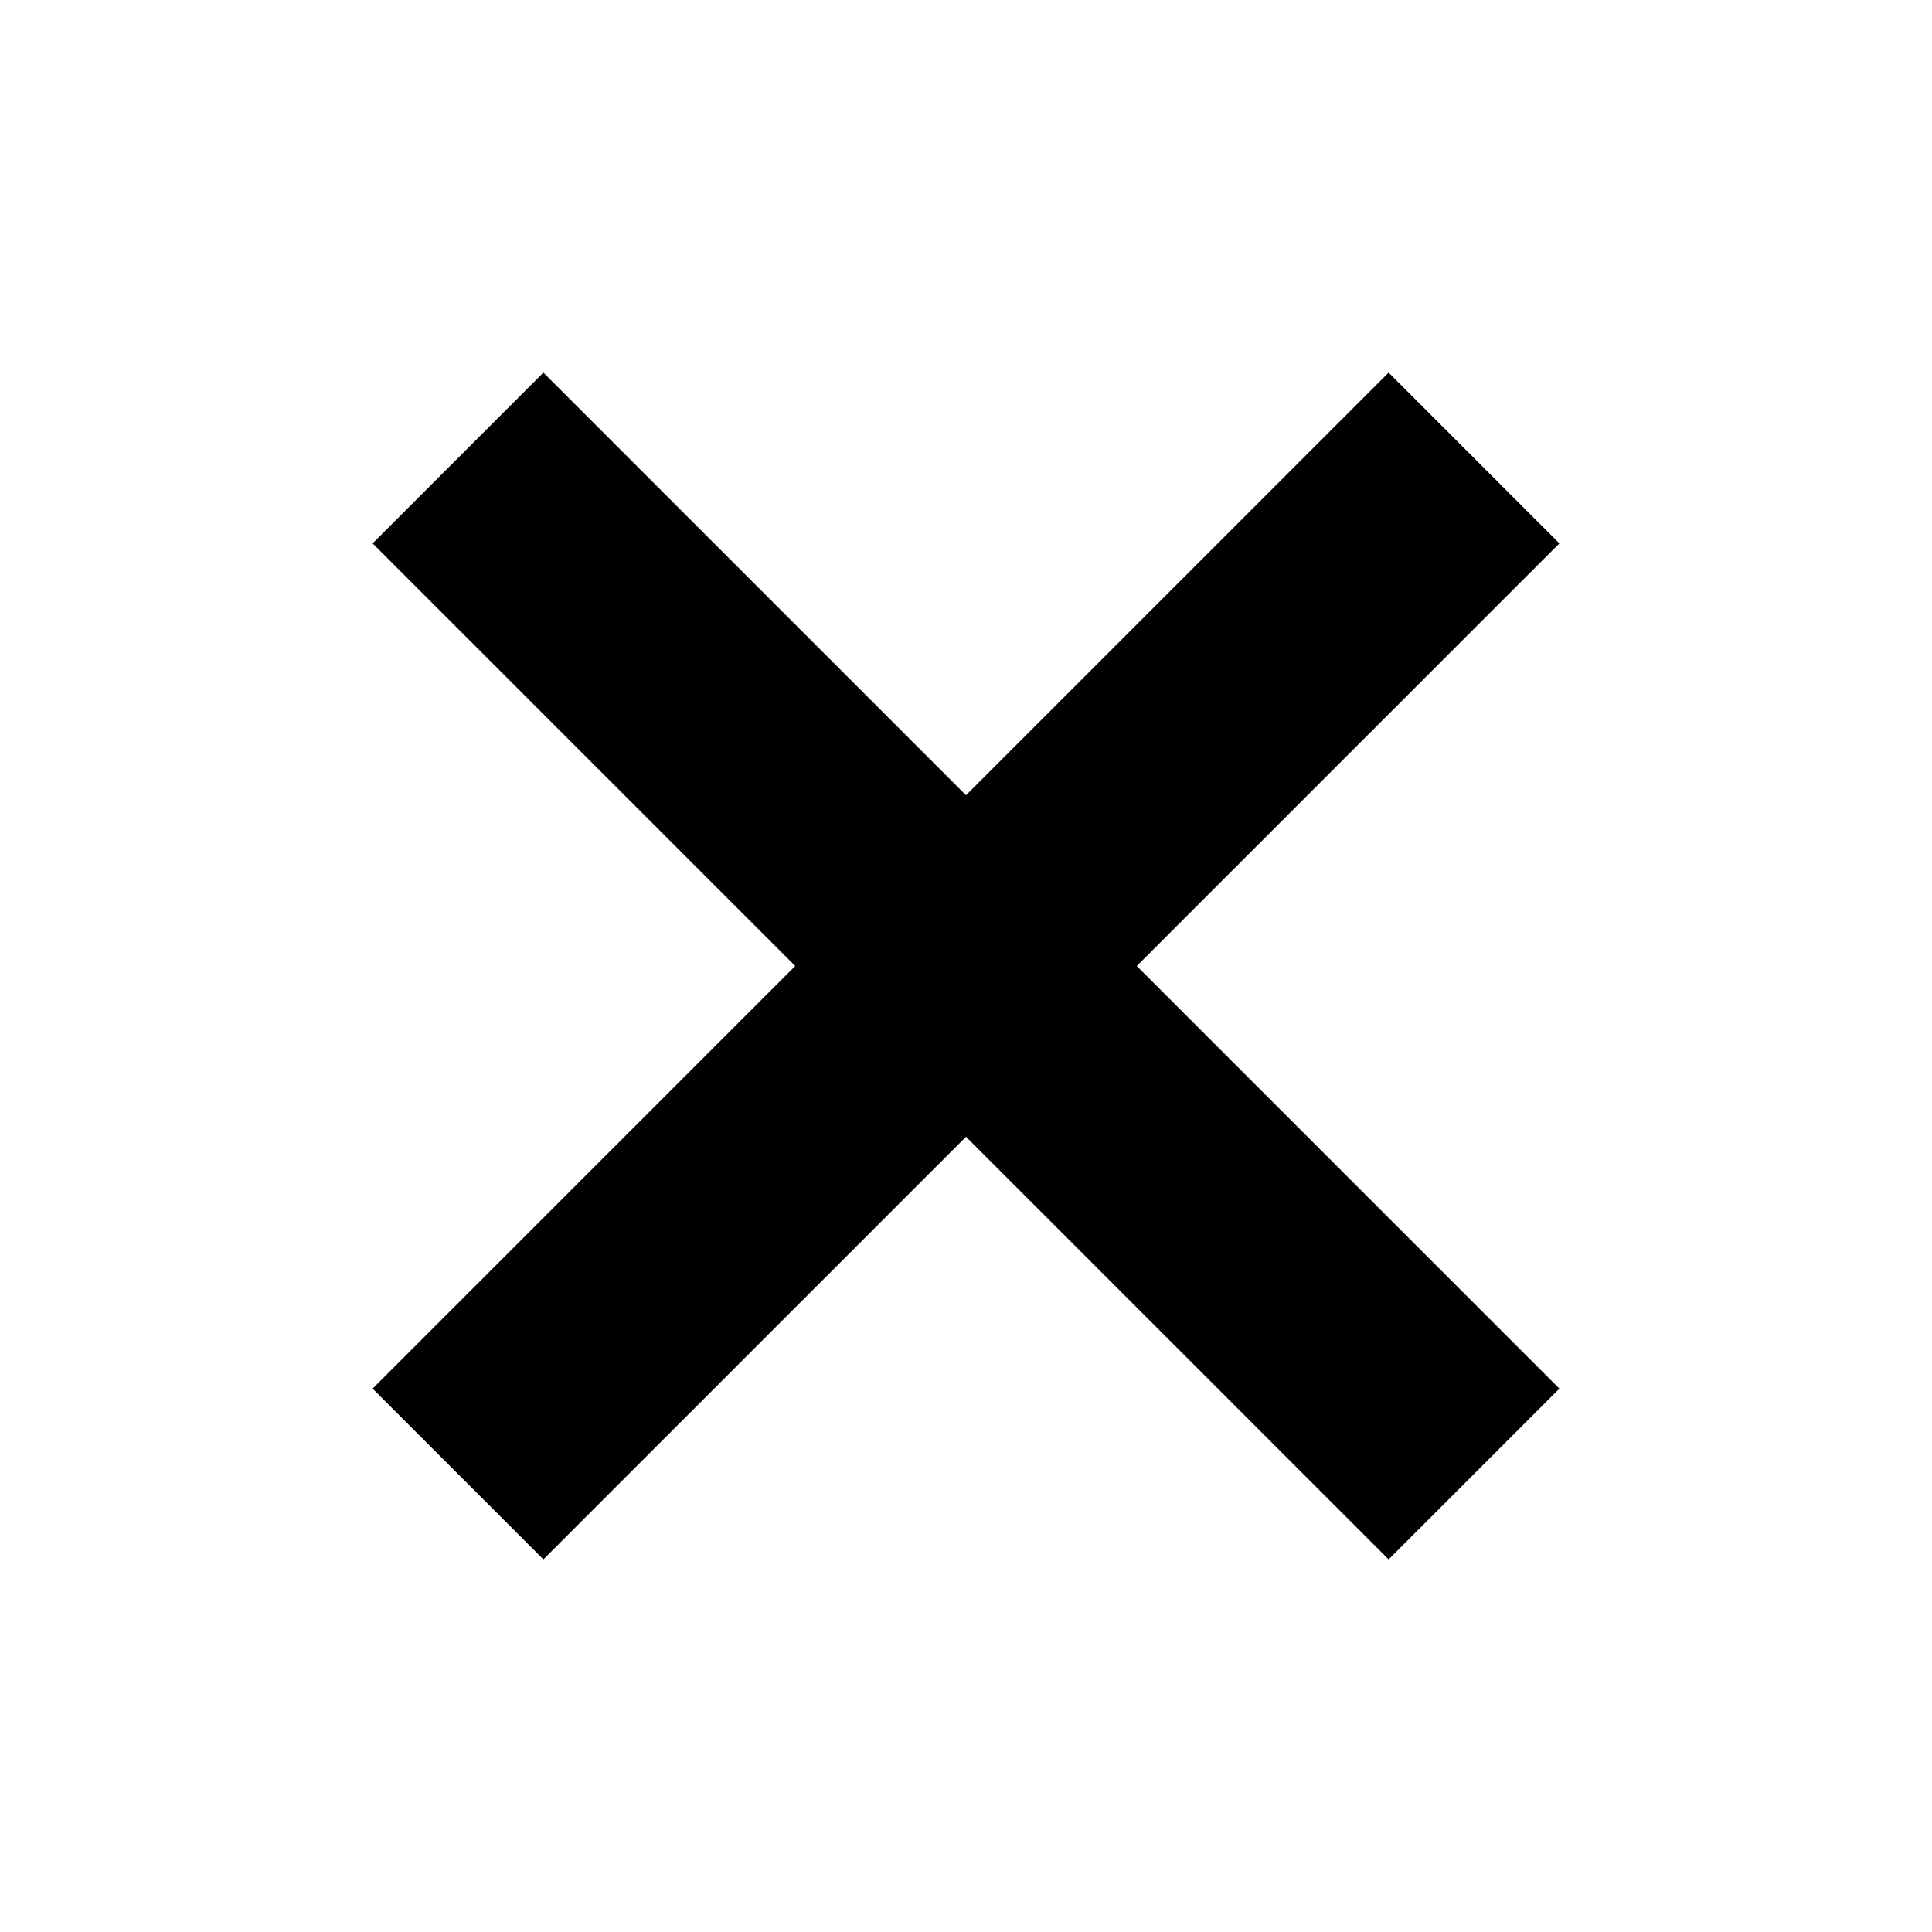
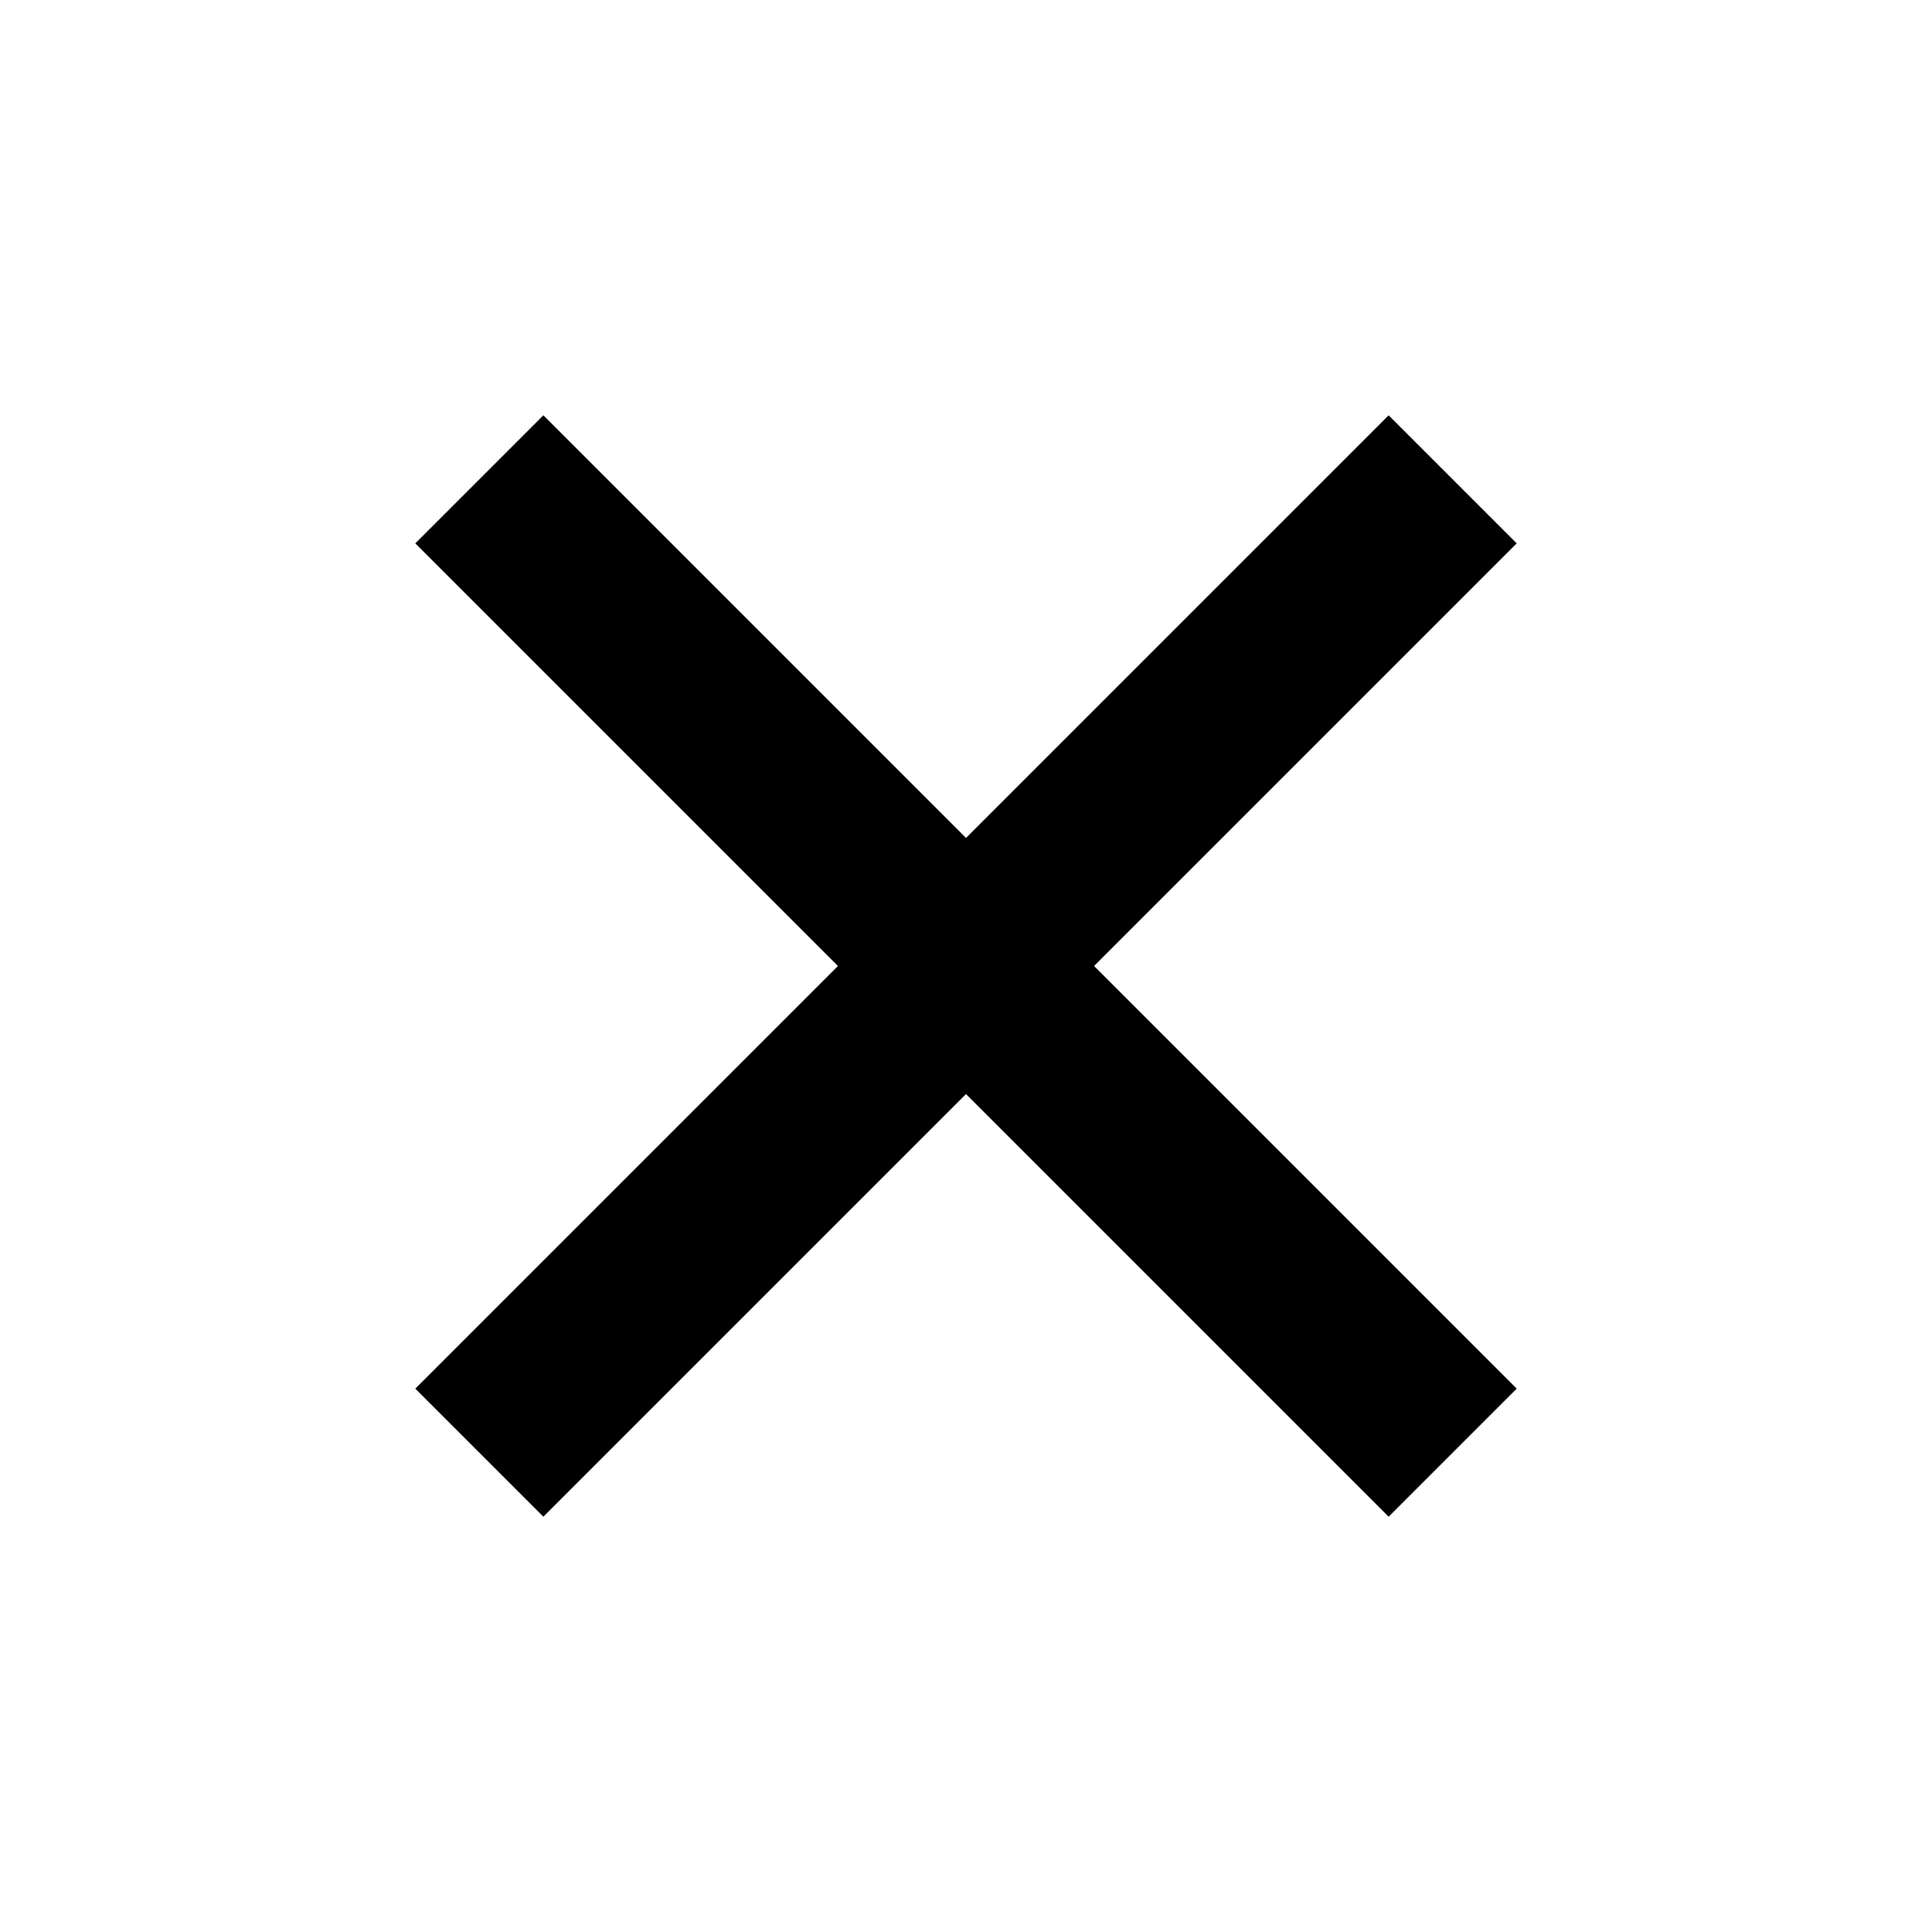
<svg xmlns="http://www.w3.org/2000/svg" width="16" height="16" viewBox="0 0 16 16" fill="none">
-   <path d="M4.5 4.5L11.5 11.5M11.5 4.5L4.5 11.5" stroke="currentColor" stroke-width="2" stroke-linecap="square" stroke-linejoin="miter" />
+   <path d="M4.5 4.5L11.5 11.5M11.5 4.5L4.5 11.5" stroke="currentColor" stroke-width="1.5" stroke-linecap="square" stroke-linejoin="miter" />
</svg>
